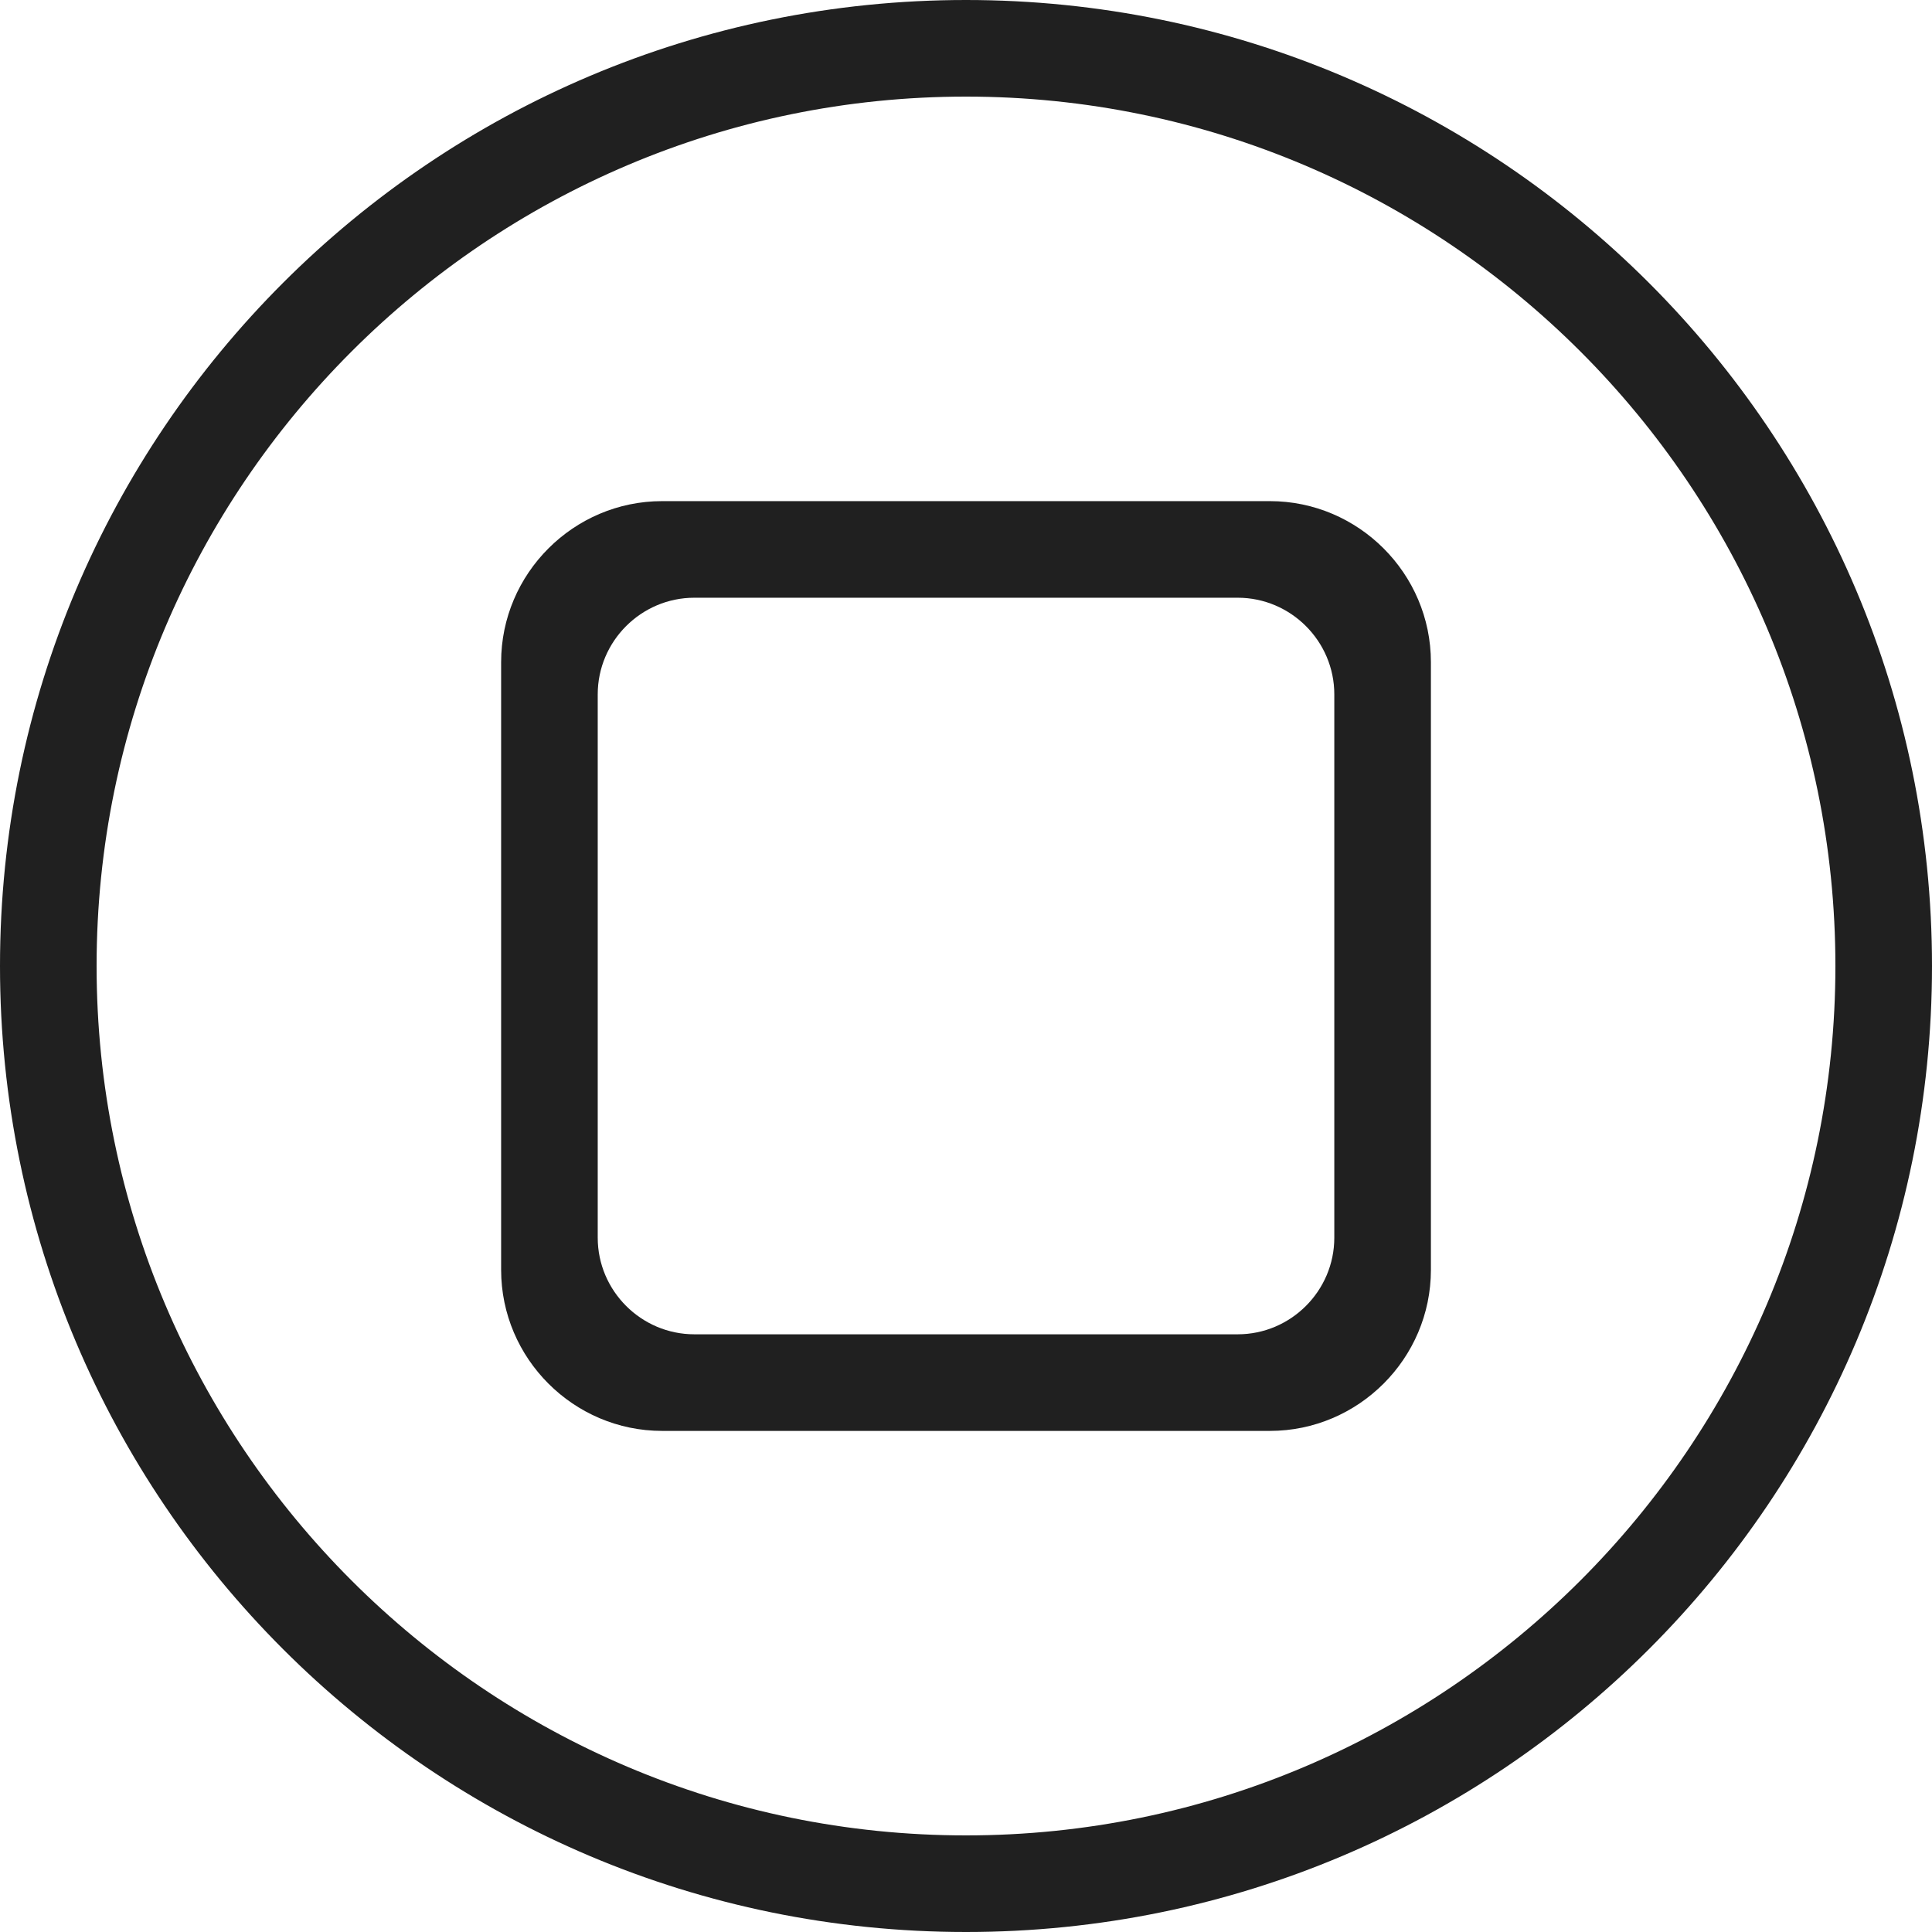
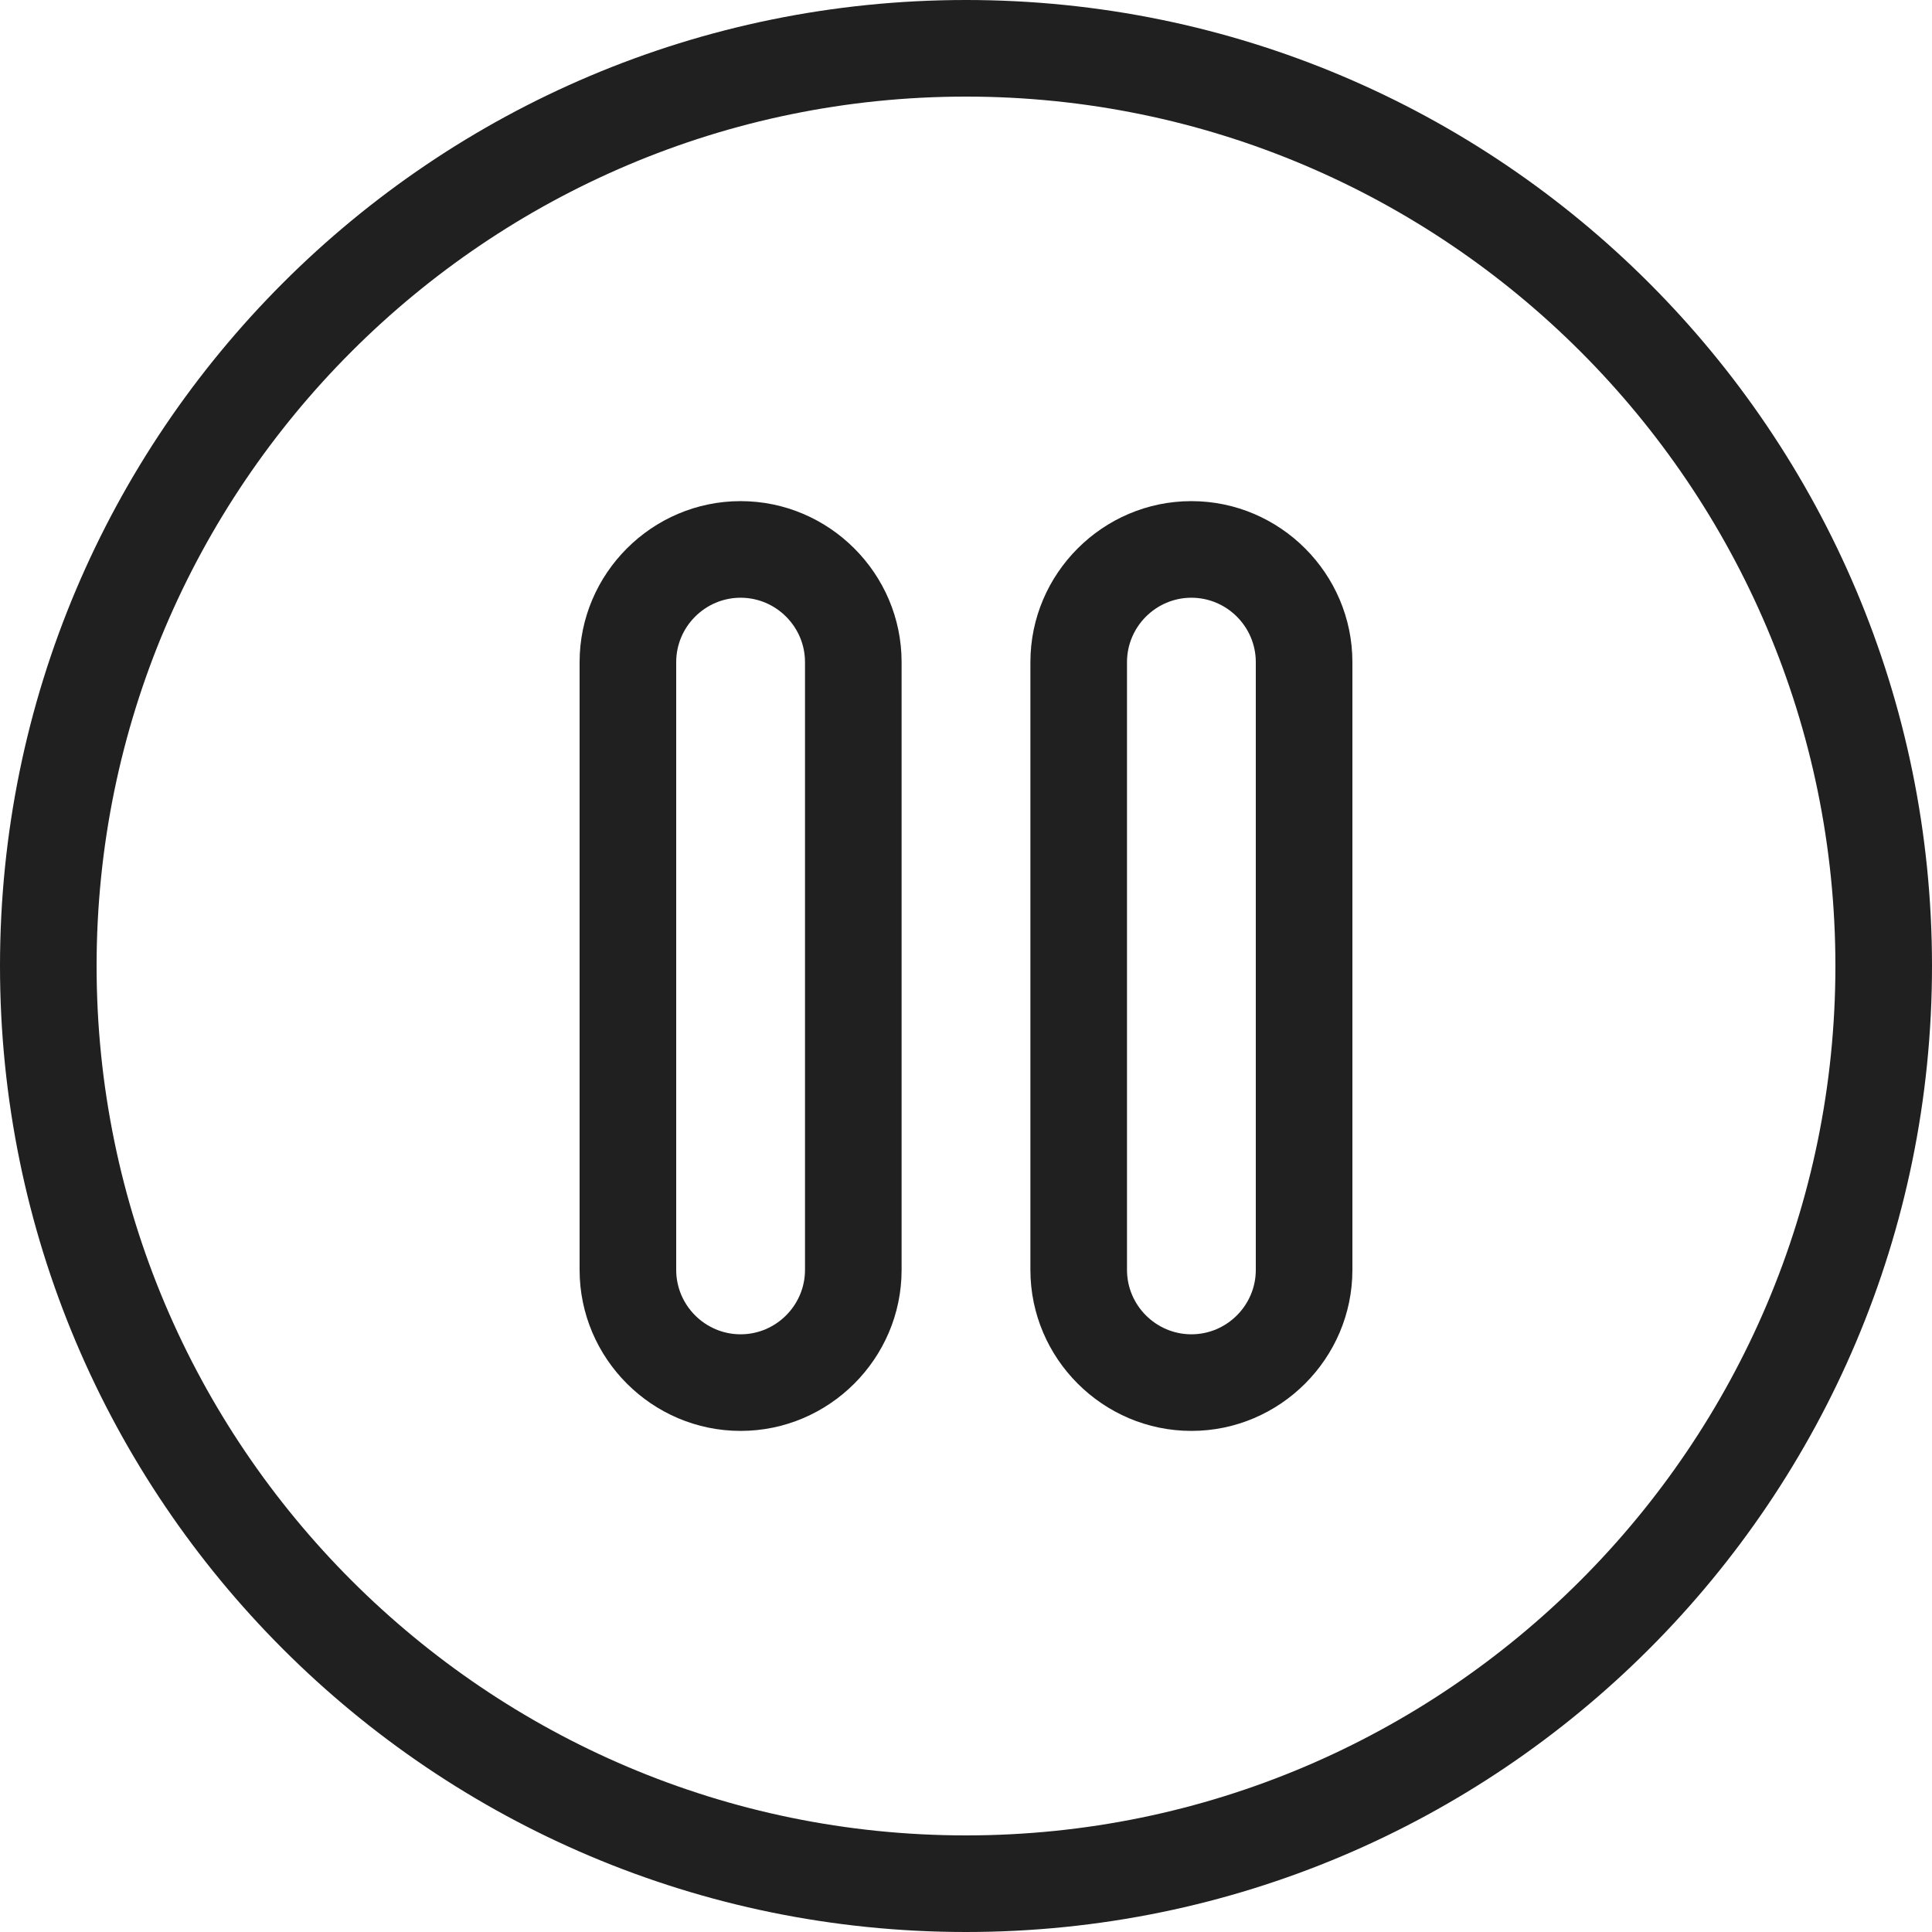
<svg xmlns="http://www.w3.org/2000/svg" version="1.1" id="Capa_1" x="0px" y="0px" viewBox="0 0 420 420" style="enable-background:new 0 0 420 420;" xml:space="preserve" width="512px" height="512px">
  <g>
    <path d="M210,21c104.216,0,189,84.784,189,189s-84.784,189-189,189S21,314.216,21,210S105.784,21,210,21 M210,0   C94.031,0,0,94.024,0,210s94.031,210,210,210s210-94.024,210-210S325.969,0,210,0L210,0z" fill="#202020" />
-     <path d="M276.066,108.941H143.941c-19.25,0-35,15.75-35,35v132.125c0,19.25,15.75,35,35,35h132.125c19.25,0,35-15.75,35-35V143.941   C311.066,124.691,295.316,108.941,276.066,108.941z M290.066,269.066c0,11.55-9.45,21-21,21H150.941c-11.55,0-21-9.45-21-21   V150.941c0-11.55,9.45-21,21-21h118.125c11.55,0,21,9.45,21,21V269.066z" fill="#202020" />
+     <g>
+       <path d="M259,108.941c-19.25,0-35,15.75-35,35v132.125c0,19.25,15.75,35,35,35s35-15.75,35-35V143.941    C294,124.691,278.25,108.941,259,108.941z M273,276.066c0,7.7-6.3,14-14,14s-14-6.3-14-14V143.941c0-7.7,6.3-14,14-14    s14,6.3,14,14V276.066z" fill="#202020" />
+       <path d="M161,108.941c-19.25,0-35,15.75-35,35v132.125c0,19.25,15.75,35,35,35s35-15.75,35-35V143.941    C196,124.691,180.25,108.941,161,108.941z M175,276.066c0,7.7-6.3,14-14,14s-14-6.3-14-14V143.941c0-7.7,6.3-14,14-14    s14,6.3,14,14V276.066z" fill="#202020" />
+     </g>
  </g>
  <g>
</g>
  <g>
</g>
  <g>
</g>
  <g>
</g>
  <g>
</g>
  <g>
</g>
  <g>
</g>
  <g>
</g>
  <g>
</g>
  <g>
</g>
  <g>
</g>
  <g>
</g>
  <g>
</g>
  <g>
</g>
  <g>
</g>
</svg>
